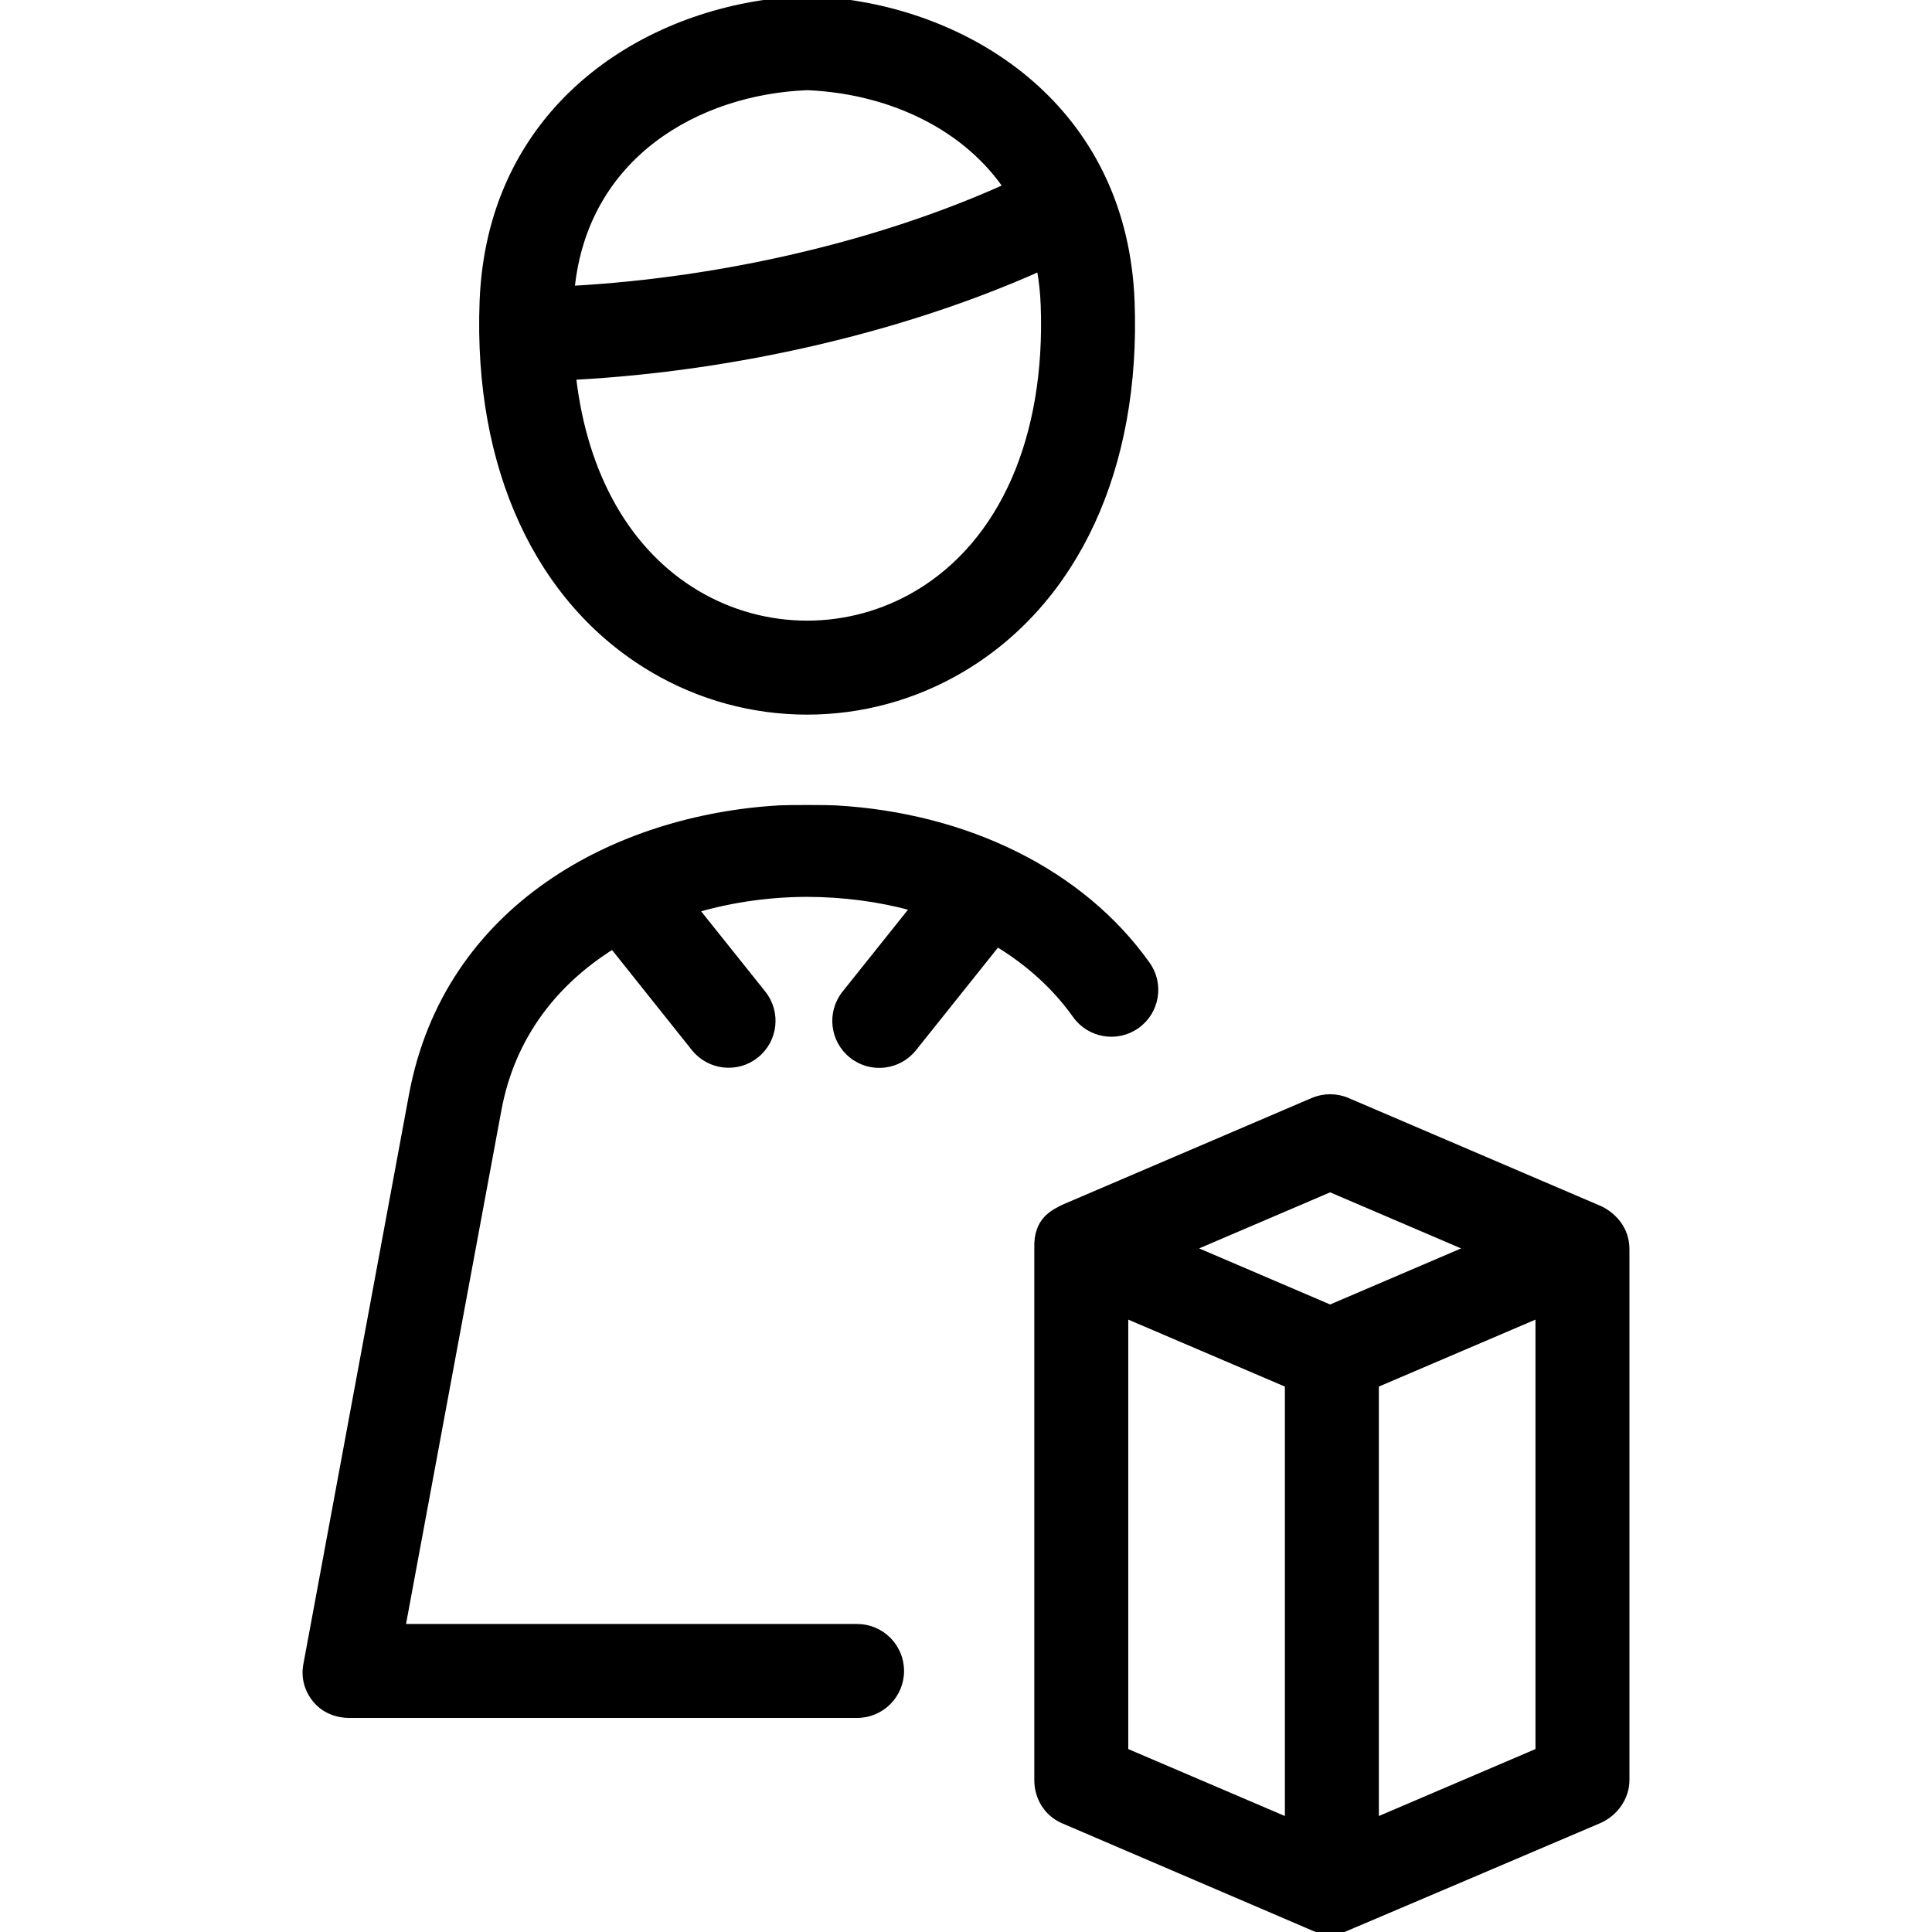
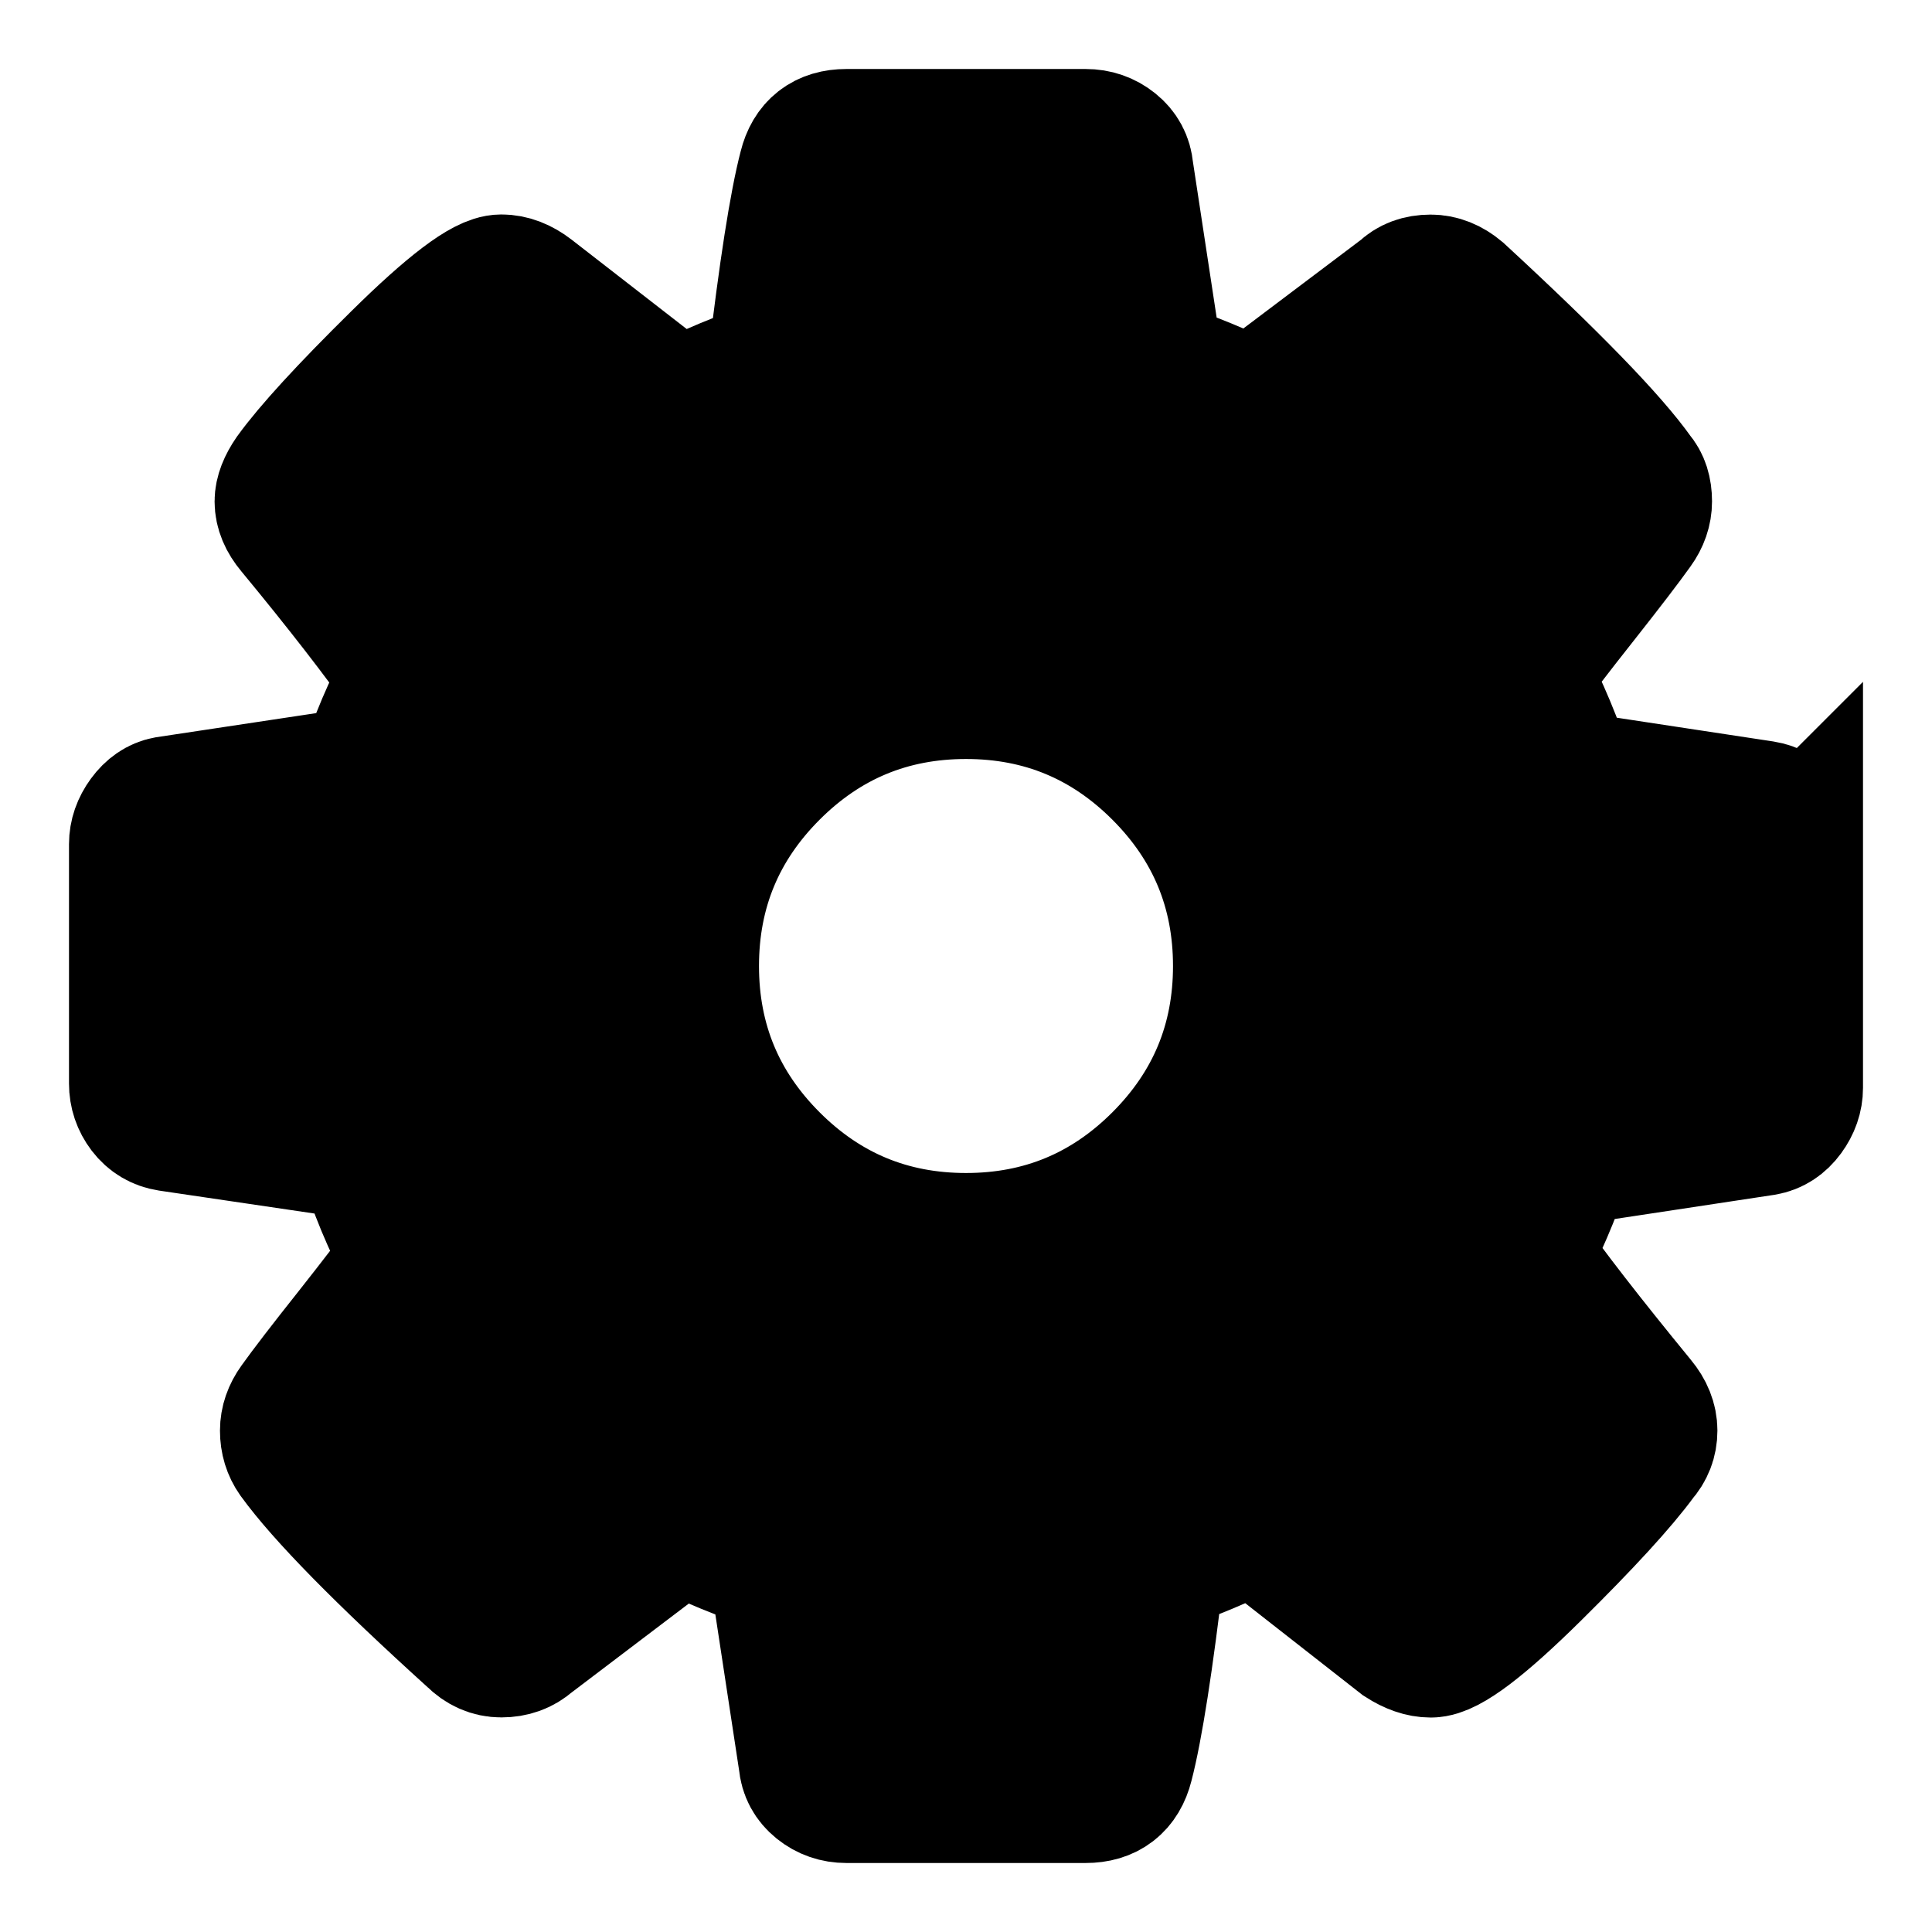
- <svg xmlns="http://www.w3.org/2000/svg" height="800px" width="800px" version="1.1" id="Capa_1" viewBox="0 0 431.755 431.755" xml:space="preserve" fill="currentColor" stroke="currentColor">
-   <path d="M357.439,269.928l-56.251-24.085c-2.514-1.076-5.358-1.076-7.871,0l-55.742,23.861c-2.185,1.132-6.123,2.777-5.935,9.166  c0,0.001,0,0.002,0,0.003c0,0.011,0,0.021,0,0.033c0,0.004,0,0.009,0,0.014c0,0.004,0,0.008,0,0.012c0,0.006,0,0.012,0,0.019  c0,0.003,0,0.006,0,0.01c0,0.009,0,0.019,0,0.028V397.8c0,4.002,2.214,7.618,5.893,9.193c0,0,56.083,24.06,56.239,24.118  c1.155,0.436,2.323,0.644,3.496,0.644c1.093,0,2.16-0.181,3.18-0.524c0.007-0.003,0.009-0.006,0.017-0.007  c0.245-0.083,56.894-24.23,56.894-24.23c3.679-1.575,6.281-5.191,6.281-9.193V279.218  C363.641,272.377,357.439,269.928,357.439,269.928z M287.641,406.594l-36-15.391v-97.057l36,15.391V406.594z M297.253,292.062  l-30.543-13.073l30.543-13.074l30.542,13.074L297.253,292.062z M343.641,391.203l-36,15.391v-97.058l36-15.39V391.203z   M145.614,149.65c10.719,6.367,22.735,9.551,34.753,9.551s24.036-3.184,34.754-9.552c25.498-15.148,39.325-45.113,37.937-82.213  c-1.558-41.654-33.533-63.356-65.034-67.209c-2.444-0.299-12.836-0.302-15.26-0.007c-31.516,3.834-63.527,25.536-65.089,67.217  C106.288,104.535,120.116,134.501,145.614,149.65z M180.365,19.652c17.006,0.686,34.303,7.786,44.254,22.028  c-28.044,12.625-62.896,20.809-96.691,22.693C130.969,34.822,155.965,20.635,180.365,19.652z M232.213,60.188  c0.462,2.54,0.755,5.205,0.859,7.996c1.106,29.554-9.16,52.979-28.166,64.271c-15.135,8.993-33.94,8.993-49.077,0  c-15.381-9.138-25.039-26.224-27.578-48.071C164.408,82.451,201.862,73.721,232.213,60.188z M222.906,211.116l-18.597,23.276  c-3.447,4.314-9.74,5.018-14.055,1.57c-4.314-3.447-5.018-9.74-1.57-14.055l15.102-18.903c-7.333-1.996-15.234-3.059-23.464-3.077  c-8.147,0.019-16.511,1.144-24.497,3.452l14.799,18.517c3.447,4.315,2.744,10.597-1.57,14.044  c-4.315,3.448-10.607,2.723-14.055-1.592l-18.107-22.706c-12.607,7.904-22.269,19.839-25.337,36.403L90.138,363.419h101.396  c5.523,0,10,4.477,10,10c0,5.522-4.477,10-10,10H78.114c-2.971,0-5.789-1.118-7.688-3.402s-2.686-5.093-2.144-8.013L91.89,244.697  c7.816-42.196,45.933-62.136,82.302-64.219c1.92-0.11,10.575-0.107,12.588,0.008c29.338,1.674,55.067,14.305,69.723,34.948  c3.197,4.503,2.139,10.716-2.365,13.913c-4.505,3.198-10.747,2.123-13.943-2.38C235.744,220.696,229.856,215.347,222.906,211.116z" />
+ <svg xmlns="http://www.w3.org/2000/svg" width="800px" height="800px" viewBox="0 0 14 14" role="img" focusable="false" aria-hidden="true" fill="currentColor" stroke="currentColor">
+   <path d="M 9,7 Q 9,6.172 8.414,5.586 7.828,5 7,5 6.172,5 5.586,5.586 5,6.172 5,7 5,7.828 5.586,8.414 6.172,9 7,9 7.828,9 8.414,8.414 9,7.828 9,7 z M 13,6.148 V 7.883 Q 13,7.977 12.938,8.062 12.875,8.148 12.781,8.164 l -1.445,0.219 q -0.148,0.422 -0.305,0.711 0.273,0.391 0.836,1.078 0.078,0.094 0.078,0.195 0,0.102 -0.07,0.18 -0.211,0.289 -0.773,0.844 -0.562,0.555 -0.734,0.555 -0.094,0 -0.203,-0.07 l -1.078,-0.844 q -0.344,0.18 -0.711,0.297 -0.125,1.062 -0.227,1.453 Q 8.094,13 7.867,13 H 6.133 q -0.109,0 -0.191,-0.066 -0.082,-0.066 -0.09,-0.168 l -0.219,-1.438 q -0.383,-0.125 -0.703,-0.289 l -1.102,0.836 q -0.078,0.07 -0.195,0.07 -0.109,0 -0.195,-0.086 -0.984,-0.891 -1.289,-1.312 -0.055,-0.078 -0.055,-0.18 0,-0.094 0.062,-0.18 Q 2.273,10.023 2.555,9.668 2.836,9.312 2.977,9.117 2.766,8.727 2.656,8.344 L 1.227,8.133 Q 1.125,8.117 1.062,8.035 1,7.953 1,7.852 V 6.117 Q 1,6.023 1.062,5.938 1.125,5.852 1.211,5.836 L 2.664,5.617 Q 2.773,5.258 2.969,4.898 2.656,4.453 2.133,3.82 2.055,3.727 2.055,3.633 q 0,-0.078 0.07,-0.18 0.203,-0.281 0.77,-0.84 0.566,-0.559 0.738,-0.559 0.102,0 0.203,0.078 L 4.914,2.969 Q 5.258,2.789 5.625,2.672 5.75,1.609 5.852,1.219 5.906,1 6.133,1 h 1.734 q 0.109,0 0.191,0.066 0.082,0.066 0.09,0.168 l 0.219,1.438 q 0.383,0.125 0.703,0.289 l 1.109,-0.836 q 0.07,-0.07 0.188,-0.07 0.102,0 0.195,0.078 1.008,0.93 1.289,1.328 0.055,0.062 0.055,0.172 0,0.094 -0.062,0.18 -0.117,0.164 -0.398,0.52 -0.281,0.355 -0.422,0.551 0.203,0.391 0.32,0.766 L 12.773,5.867 q 0.102,0.016 0.164,0.098 0.062,0.082 0.062,0.184 z" />
</svg>
